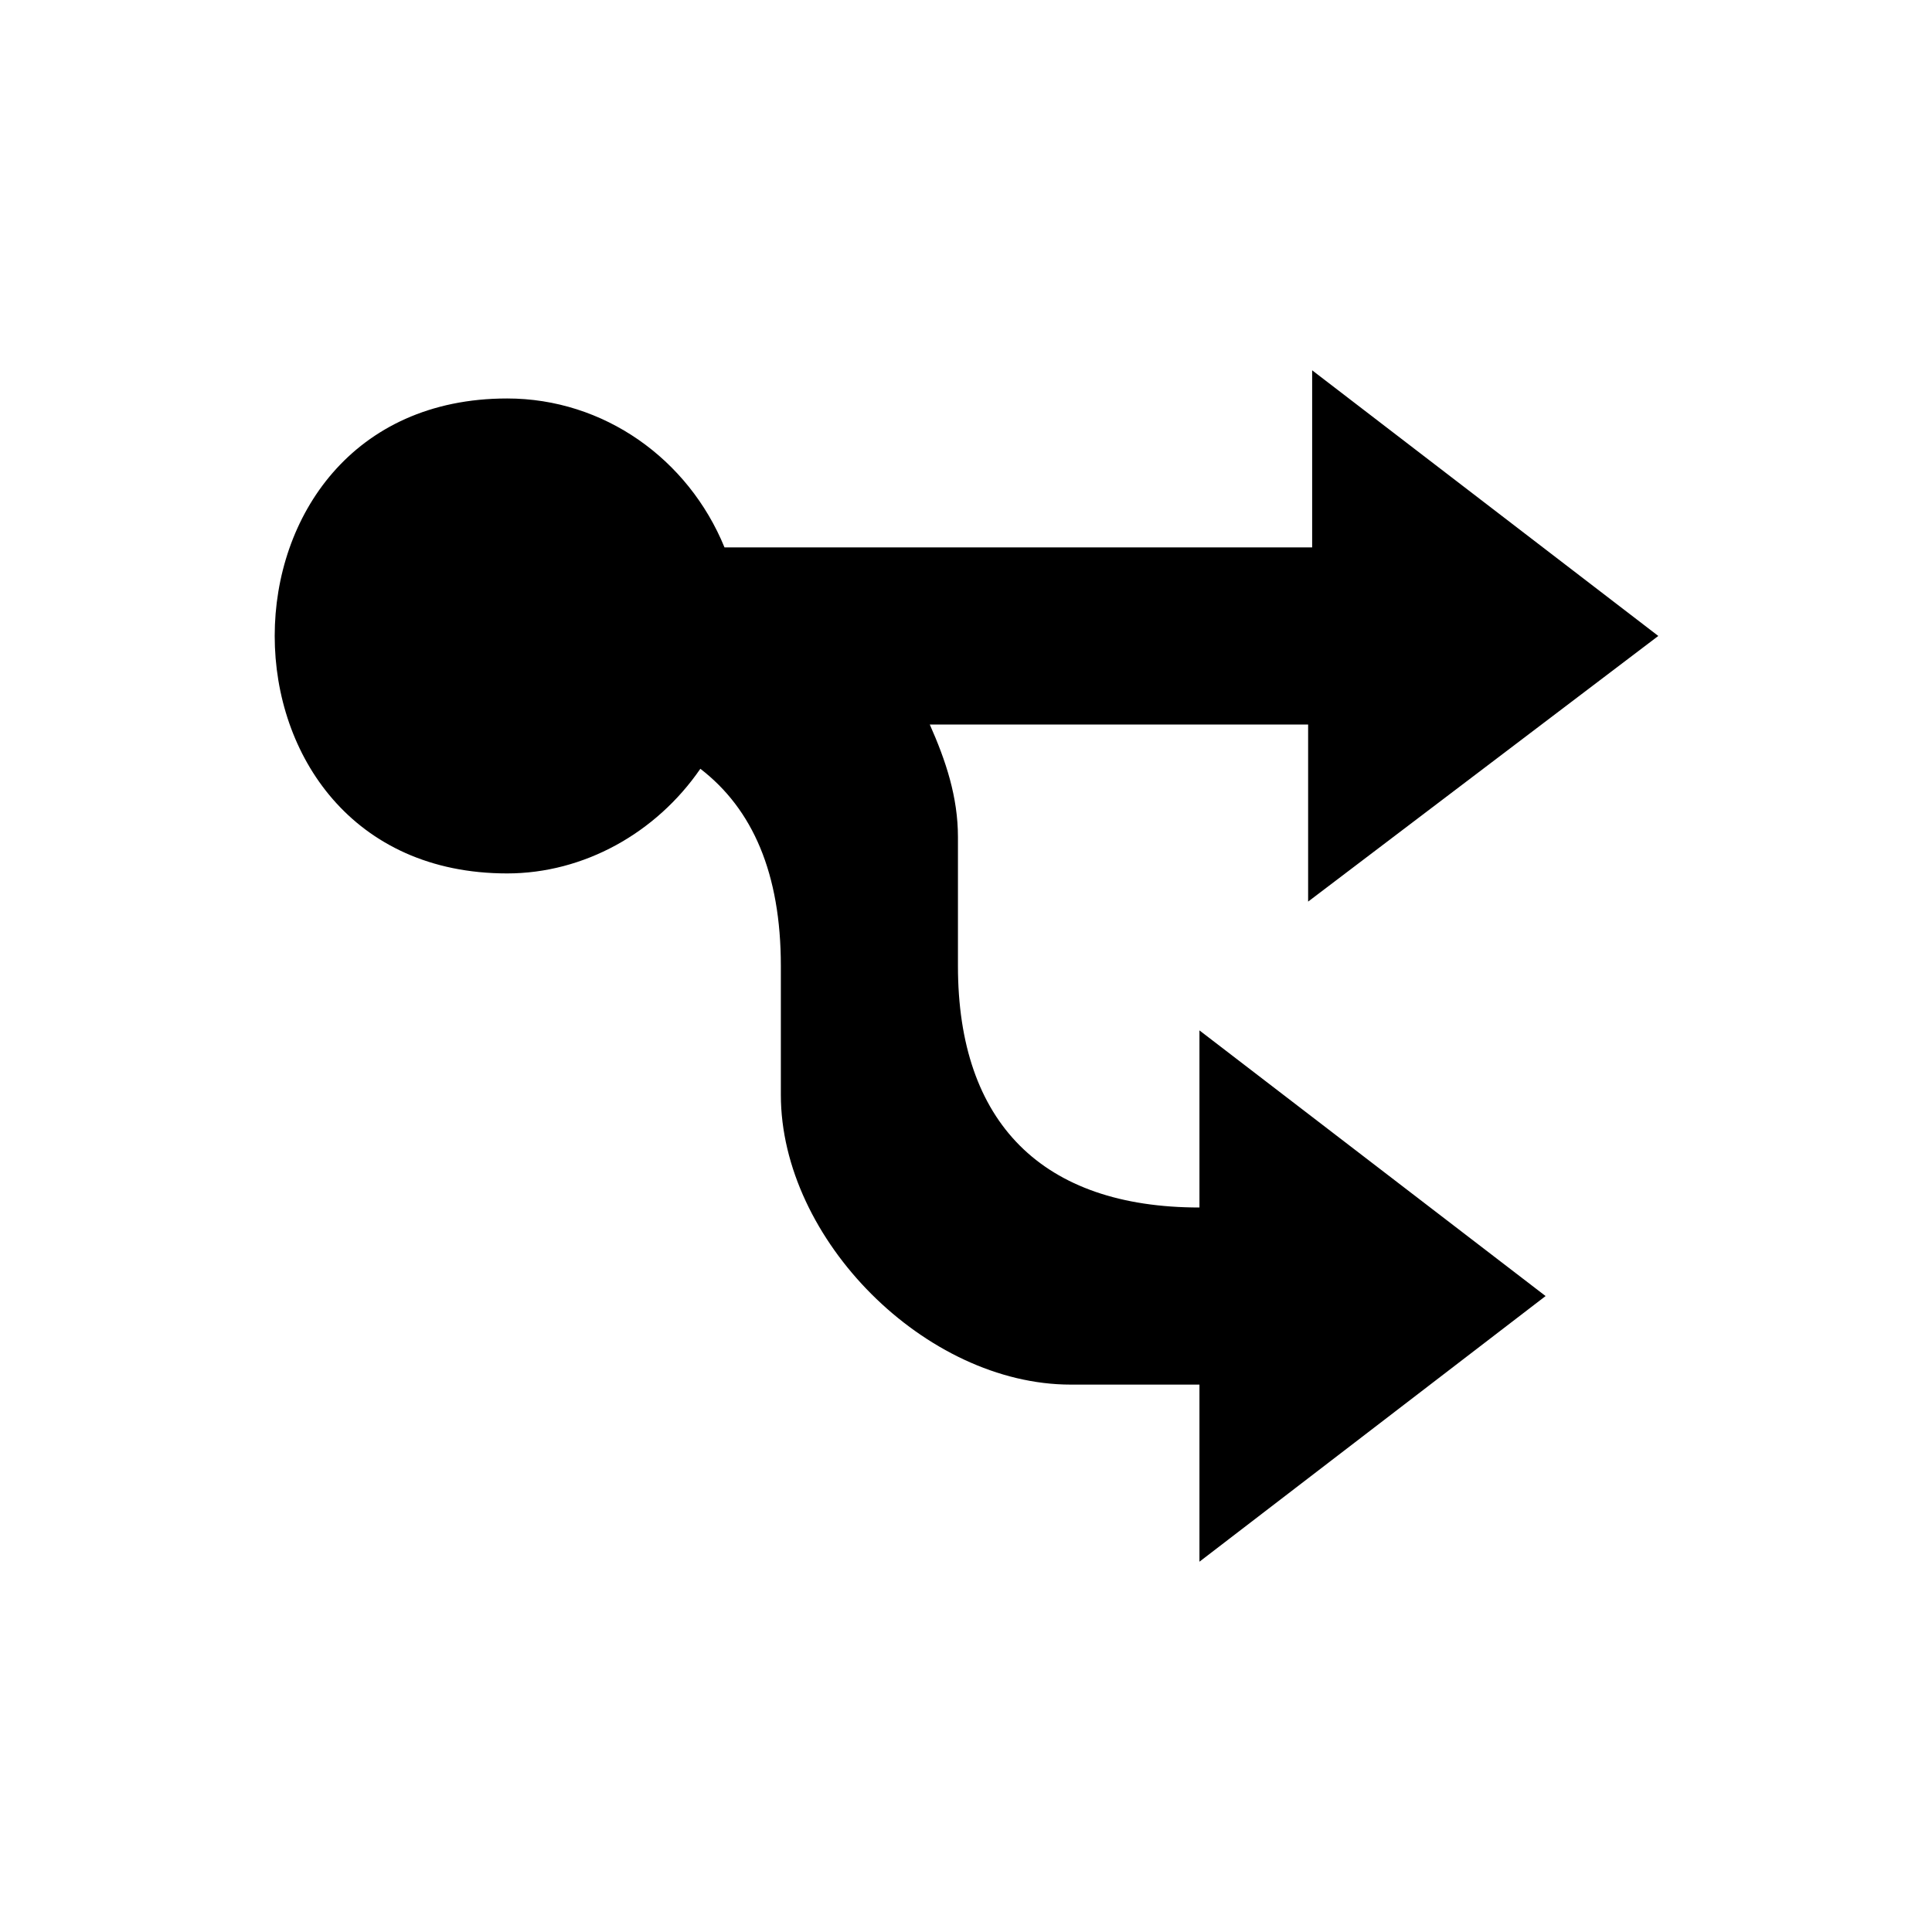
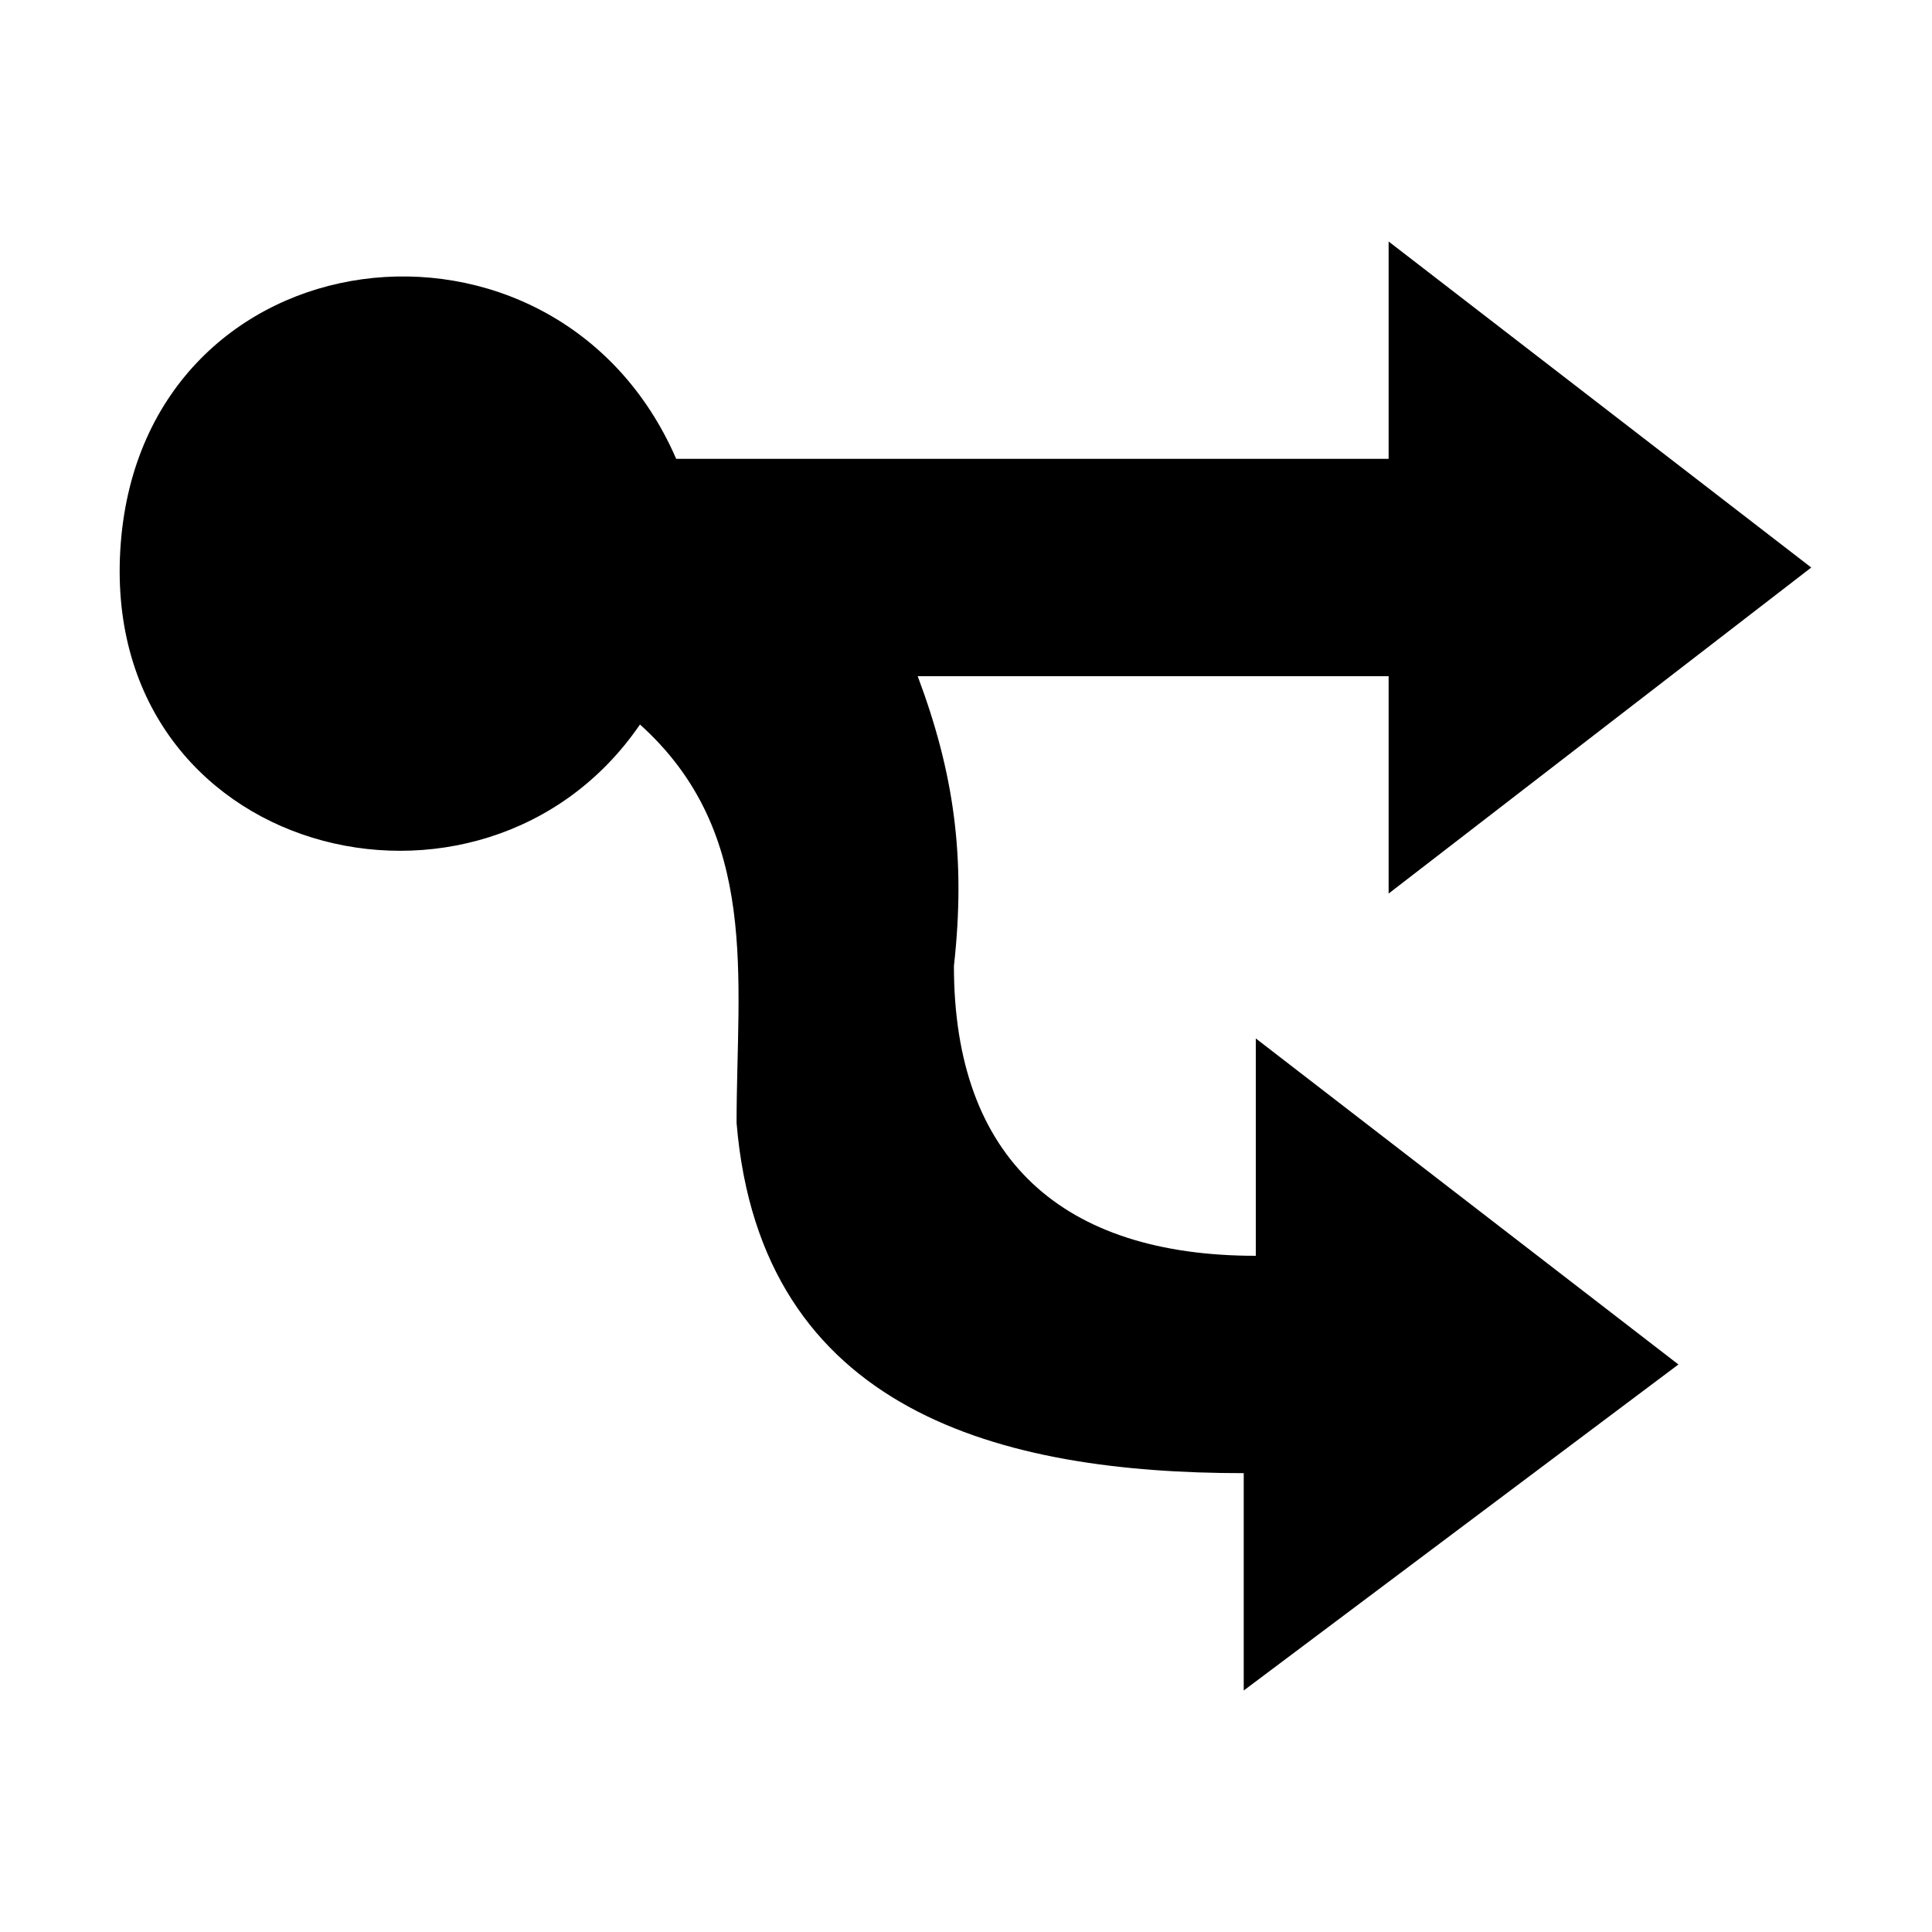
- <svg viewBox="0 0 240 240">
-   <path d="M 163,46 V 68 H 90 C 85.5,57 75,49.5 63,49.5 c -38.5,0 -38.5,59 0,59 9.5,0 18.5,-5 24,-13 6.5,5 10,13 10,24.5 h 0 v 16 c 0,18 18,36 36,36 h 16 V 194 l 43,-33 -43,-33 v 22 c -19.5,0 -30,-10.5 -30,-30 h -0 v -16 c 0,-5 -1.5,-9.5 -3.5,-14 h 47 v 22 L 206,79 Z" />
+ <svg viewBox="0 0 16 16">
+   <path d="M 11.5,2 V 3.8 H 5.6 C 4.6,1.5 1.2,1.9 1,4.5 0.8,7.1 4,7.9 5.3,6 c 1,0.9 0.8,2.1 0.8,3.3 0.2,2.4 2.2,2.9 4.2,2.9 V 14 l 3.6,-2.7 -3.5,-2.7 v 1.8 C 8.8,10.4 7.9,9.6 7.9,8 8,7.1 7.9,6.4 7.6,5.6 h 3.9 V 7.4 L 15,4.7 Z" />
</svg>
